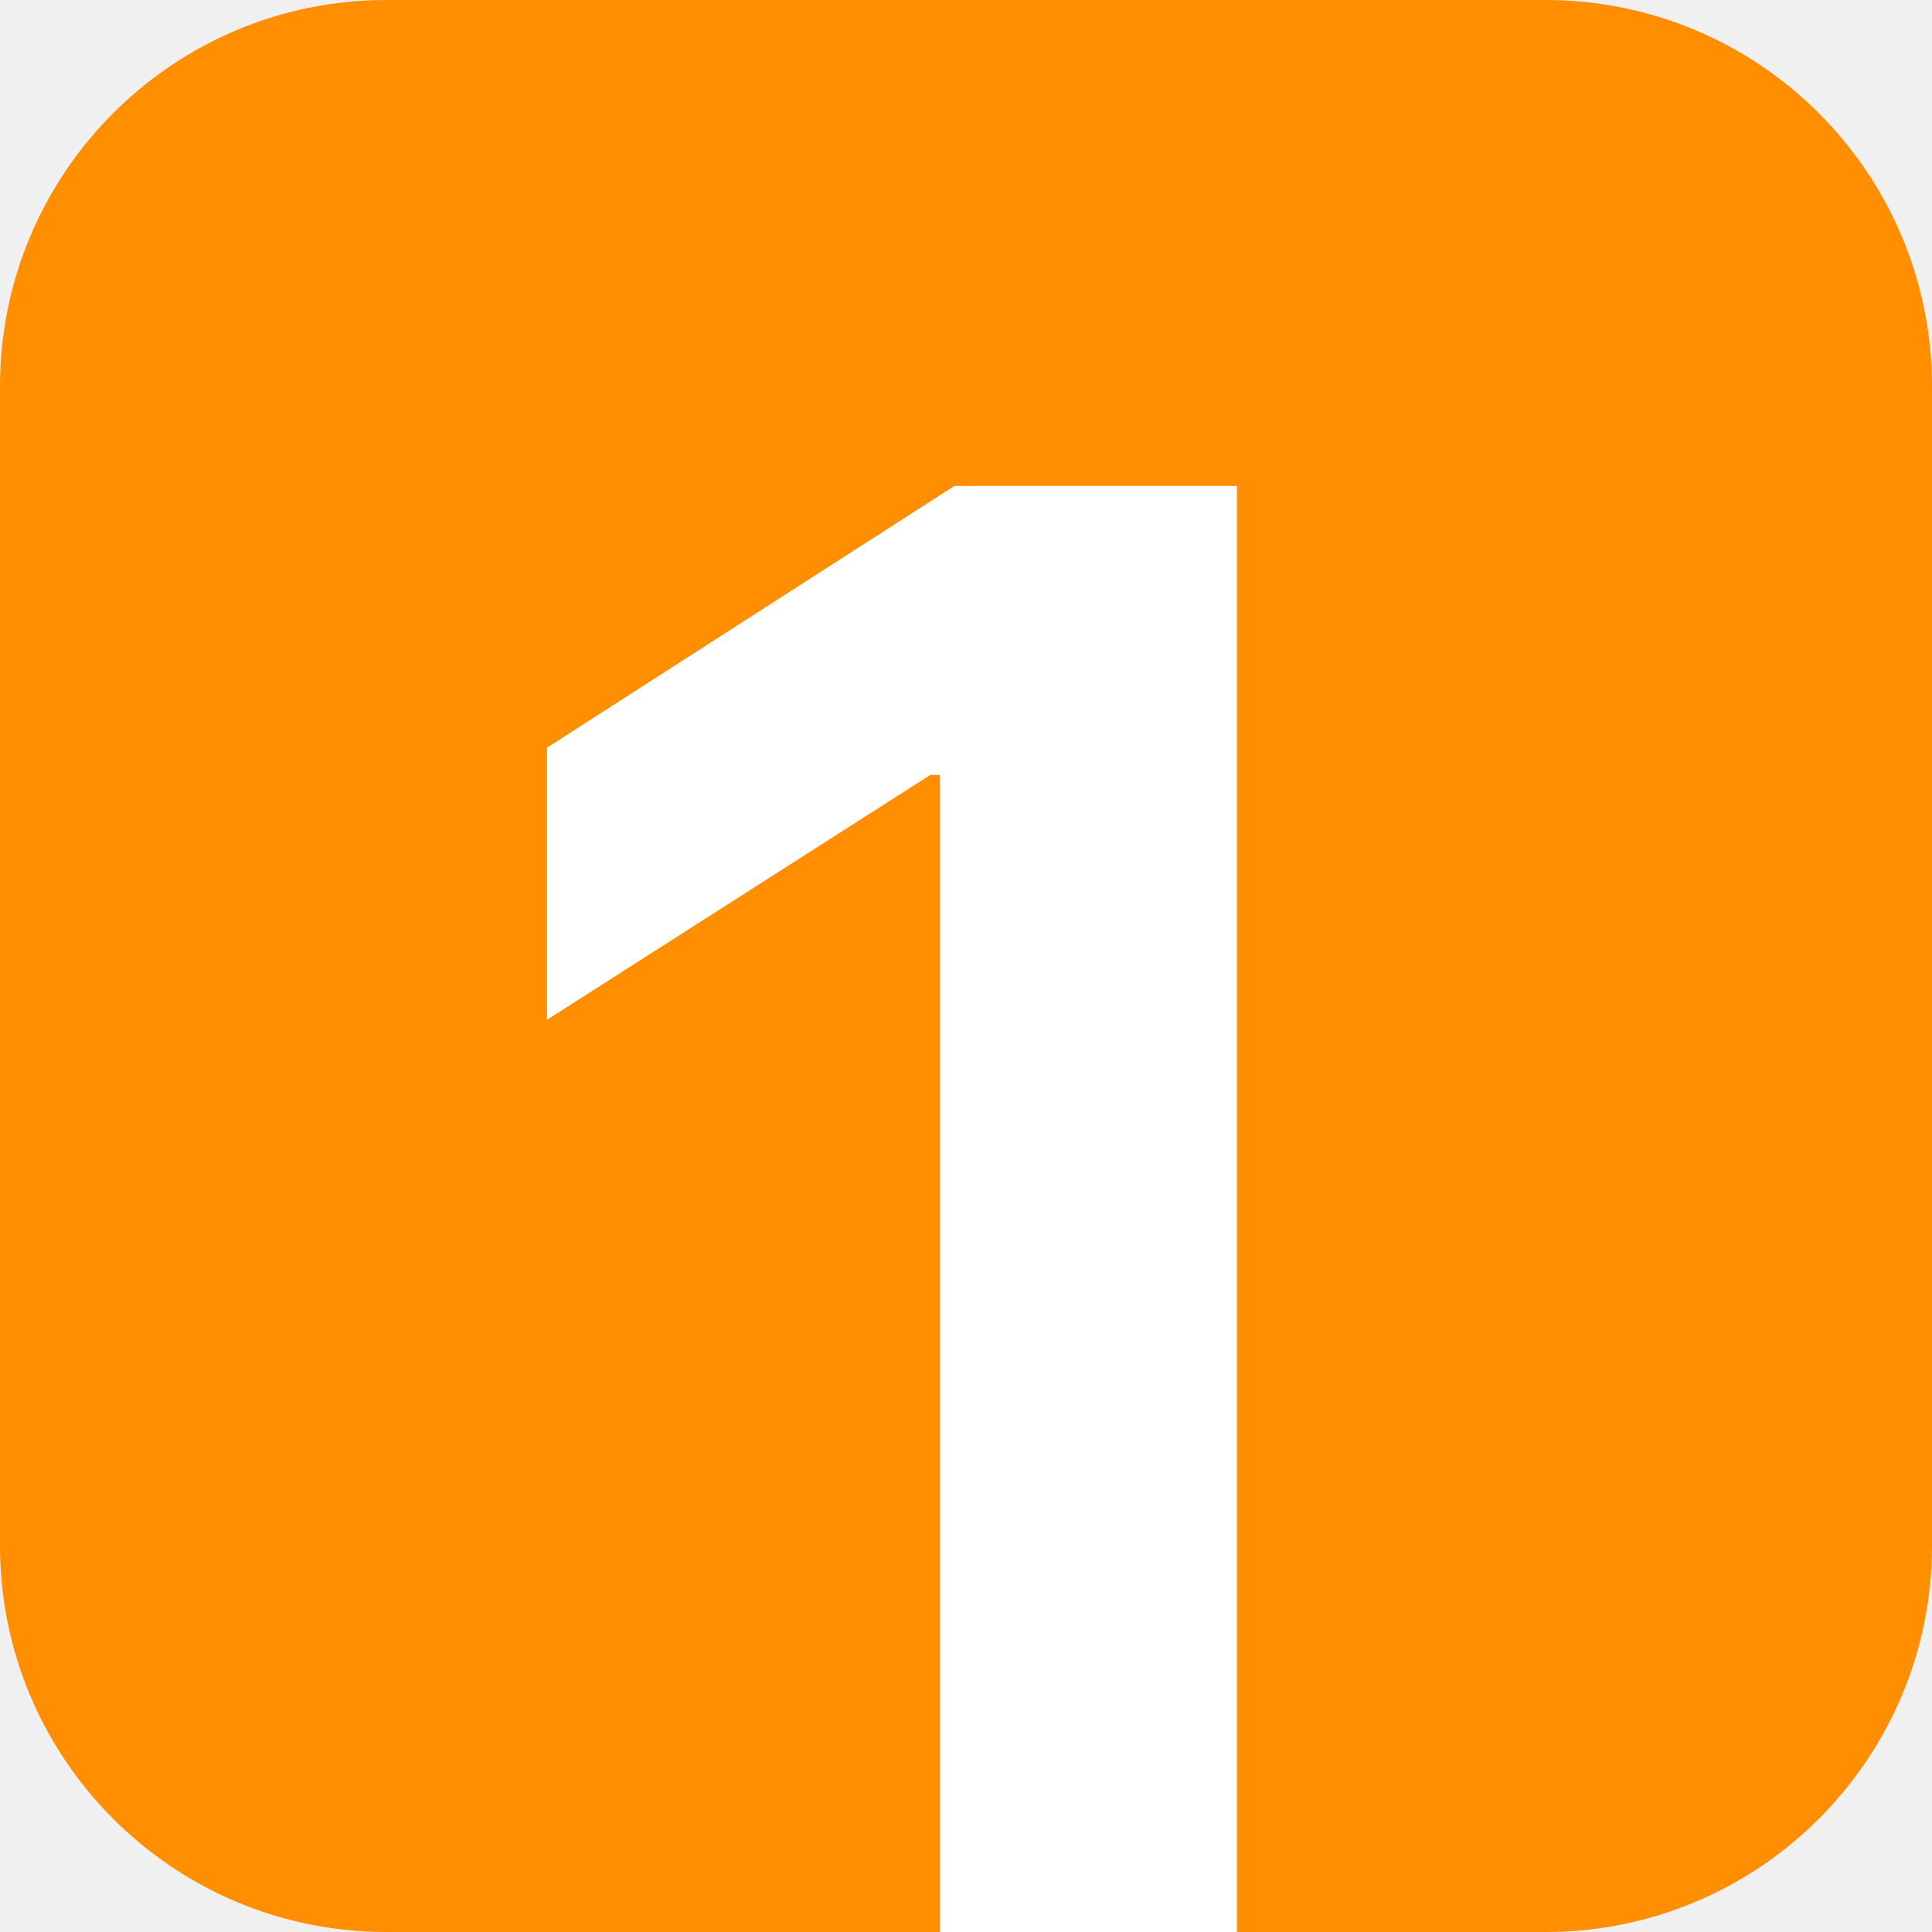
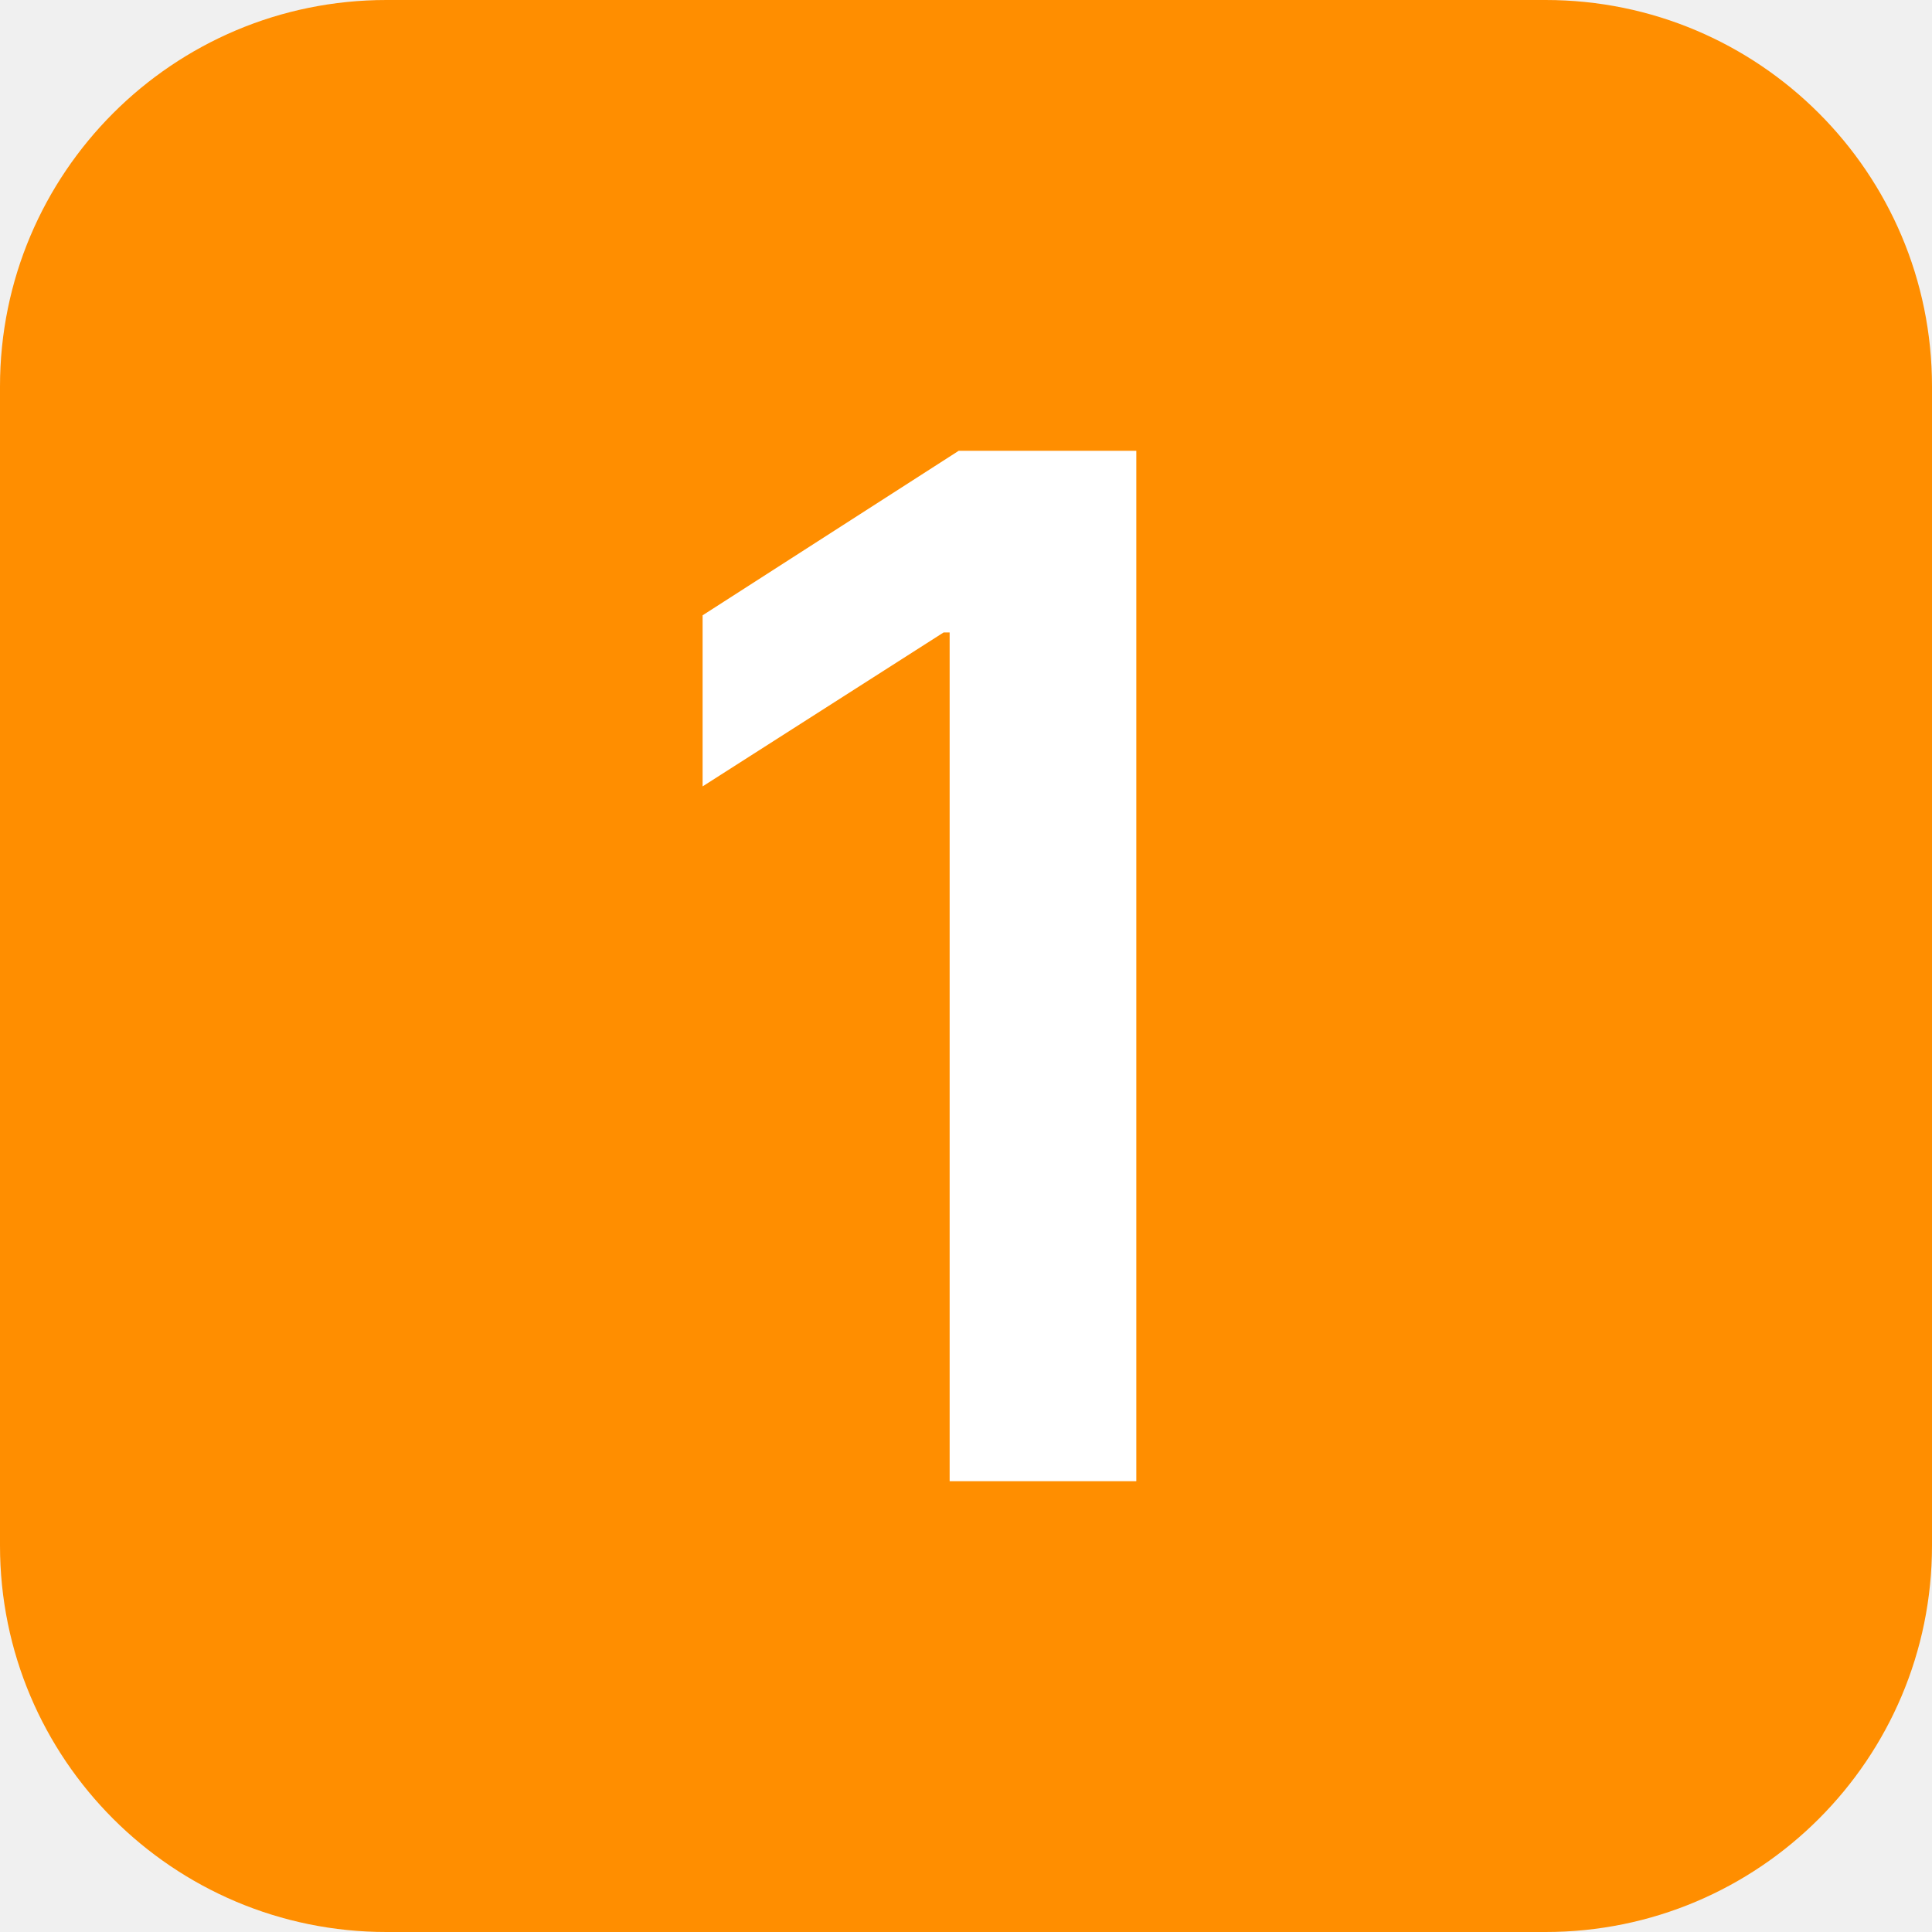
<svg xmlns="http://www.w3.org/2000/svg" width="60" height="60" viewBox="0 0 60 60" fill="none">
-   <g clip-path="url(#clip0_940_3063)">
-     <rect width="60" height="60" rx="12" fill="#FF8E00" />
-     <path d="M38.414 15.091V66H29.192V24.065H28.894L16.987 31.671V23.22L29.64 15.091H38.414Z" fill="white" />
-   </g>
-   <defs>
-     <clipPath id="clip0_940_3063">
-       <rect width="60" height="60" rx="12" fill="white" />
-     </clipPath>
-   </defs>
+   <rect width="60" height="60" rx="12" fill="#FF8E00" />
+   <path d="M35.289 14V46H29.492V19.641H29.305L21.82 24.422V19.109L29.773 14H35.289Z" fill="white" />
</svg>
